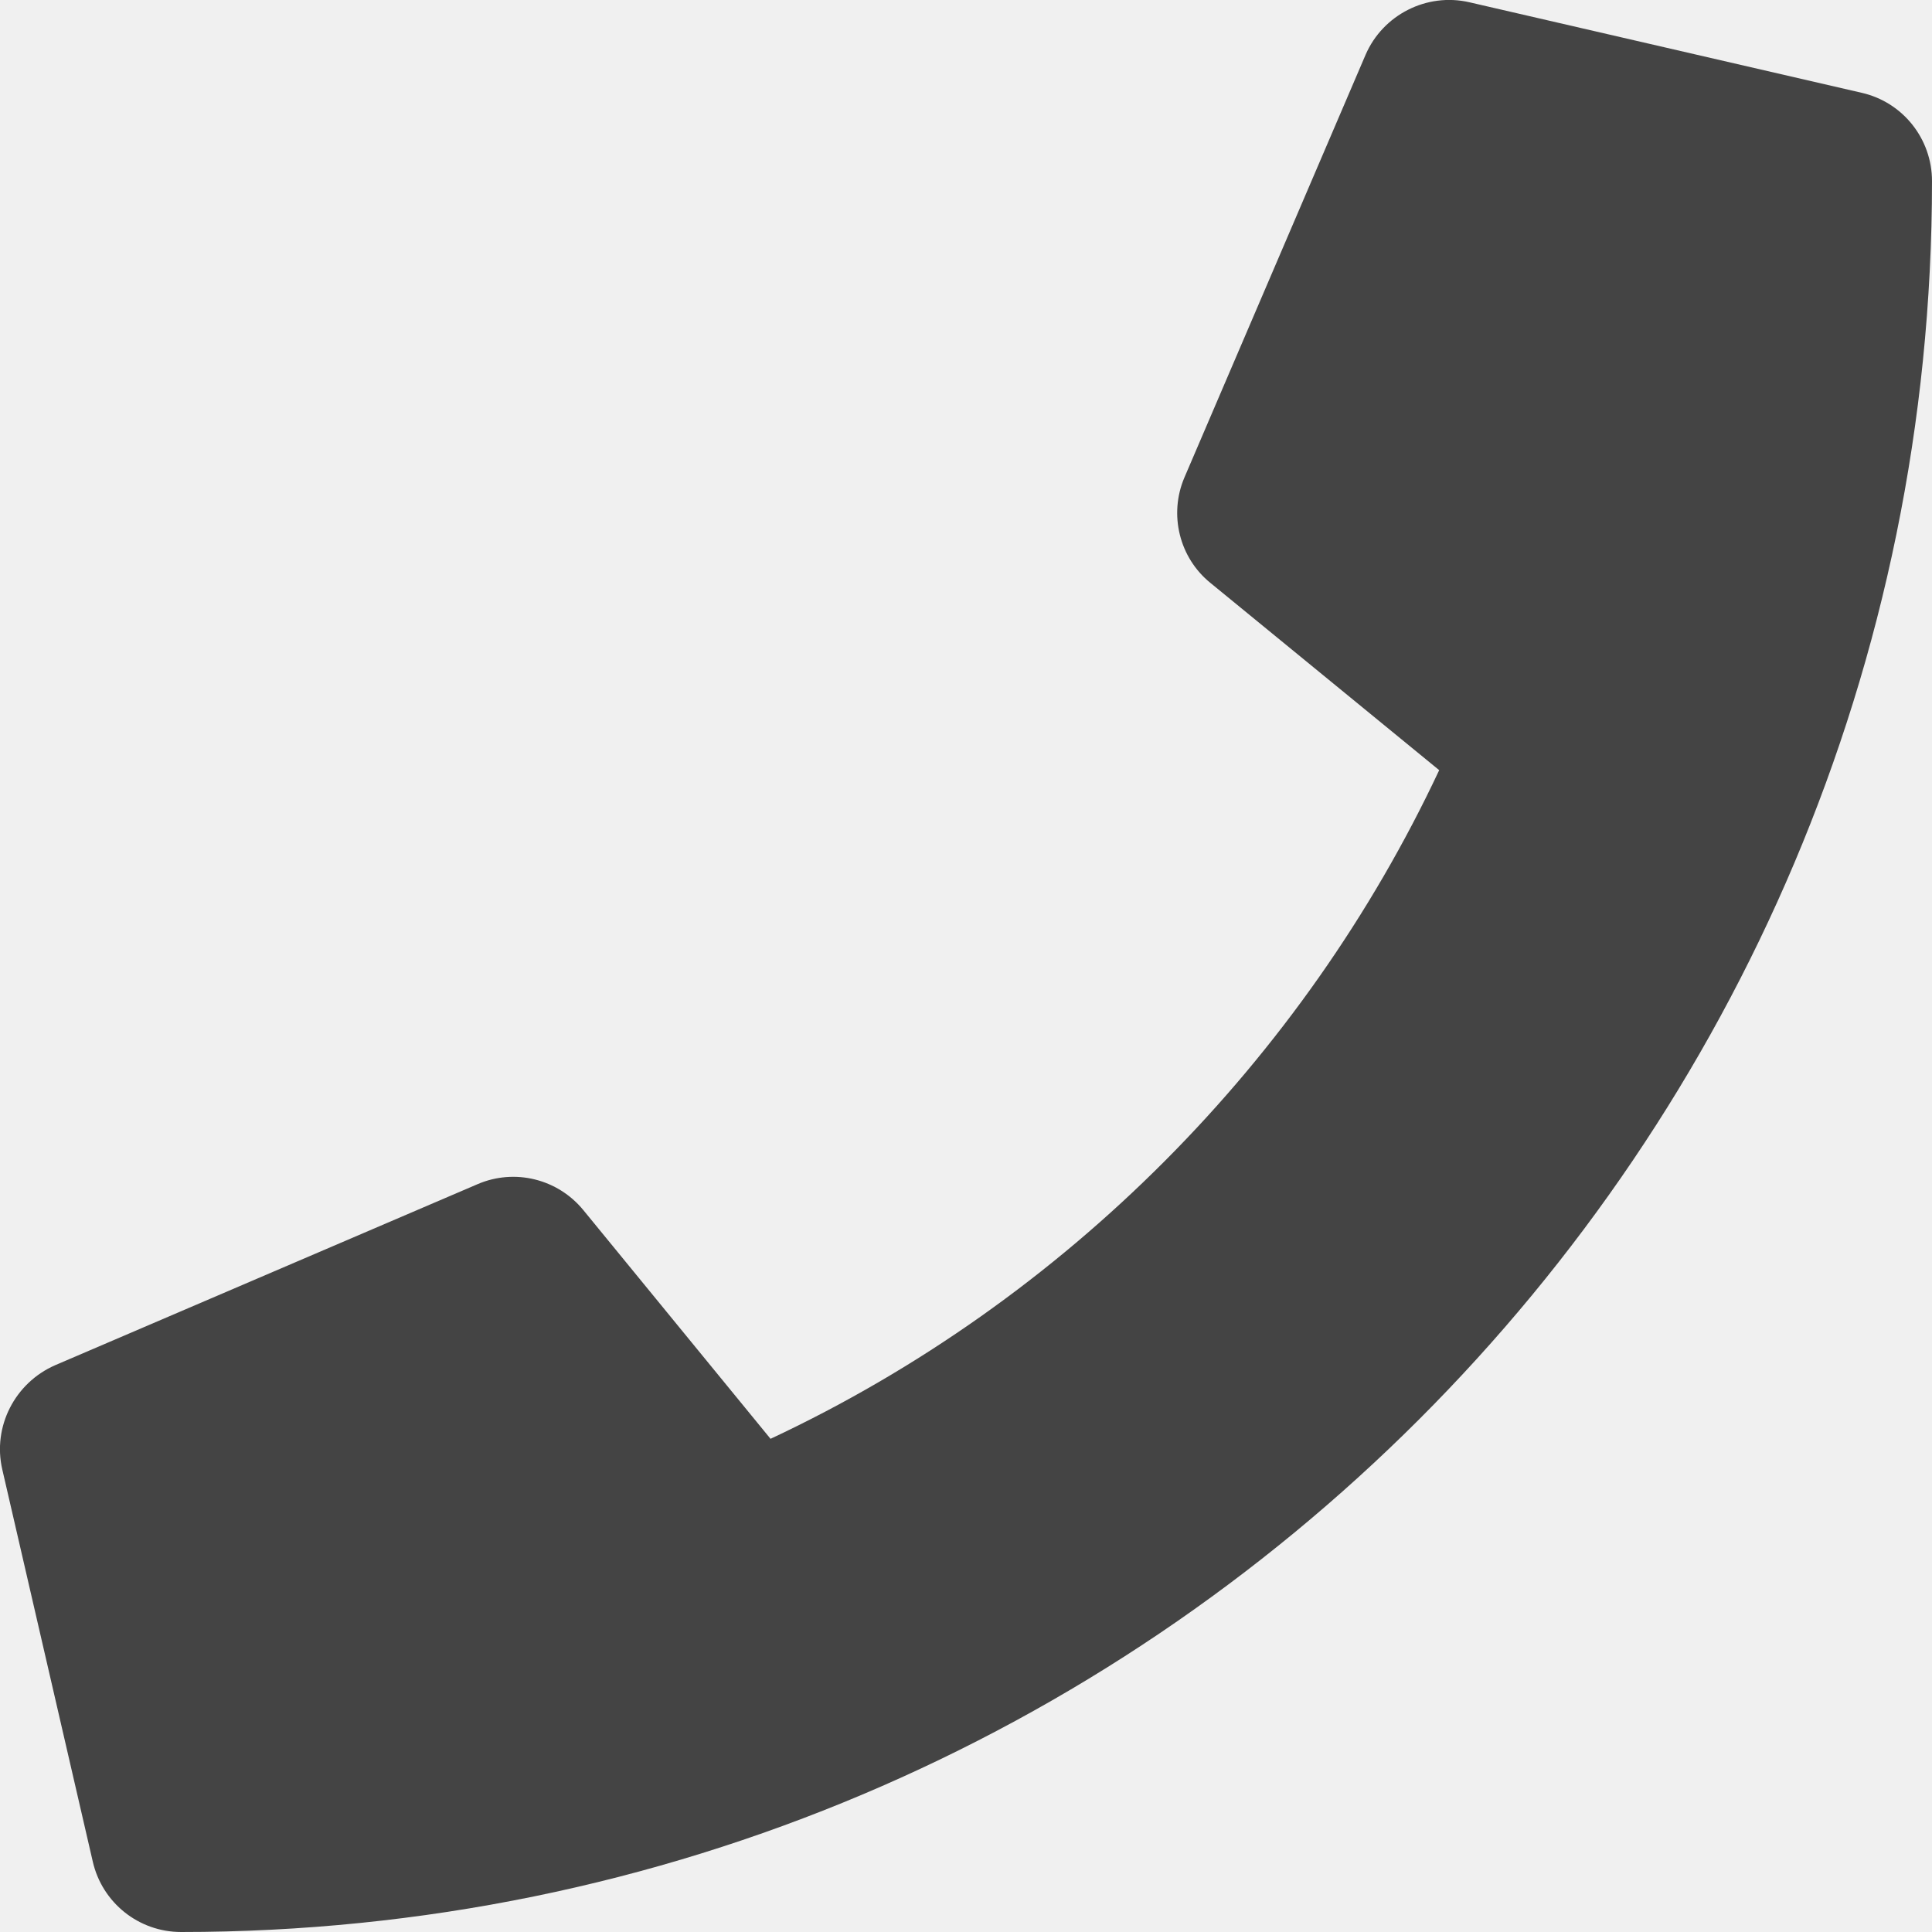
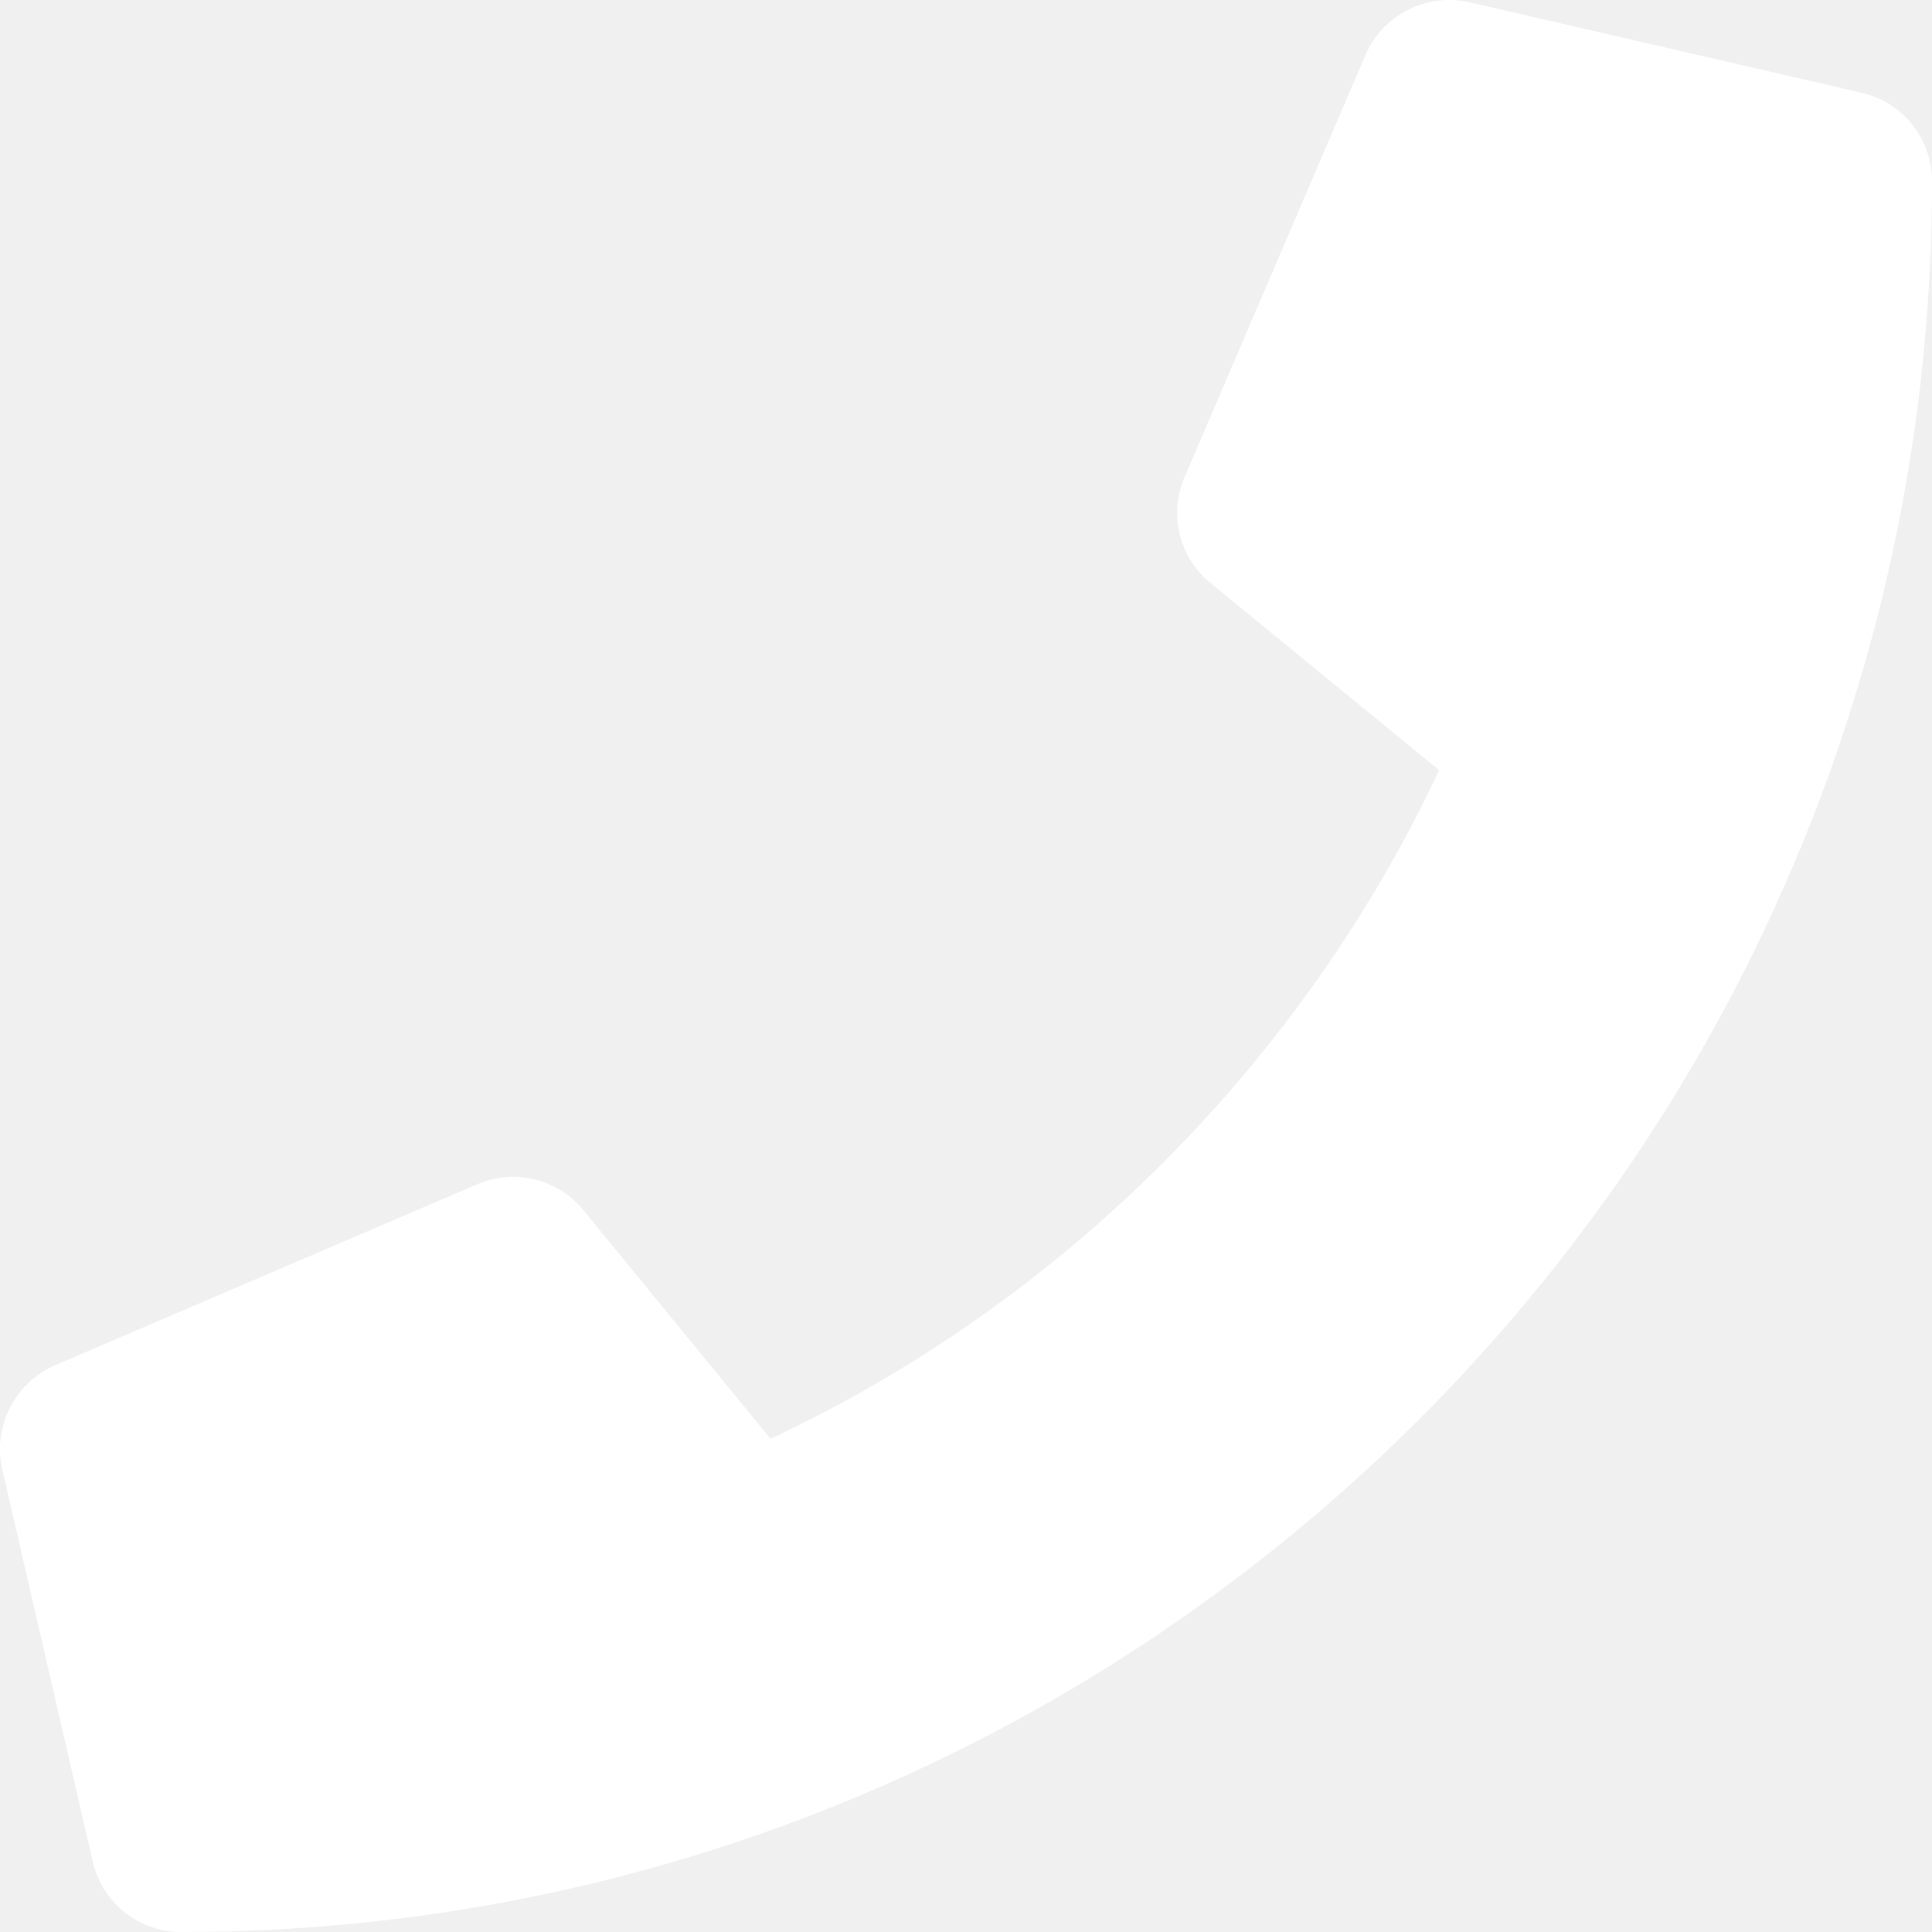
<svg xmlns="http://www.w3.org/2000/svg" aria-hidden="true" focusable="false" data-prefix="fas" data-icon="phone" class="svg-inline--fa fa-phone fa-w-16" role="img" viewBox="0 0 512 512">
-   <path fill="#444" d="M493.4 24.6l-104-24c-11.3-2.6-22.9 3.3-27.5 13.9l-48 112c-4.2 9.8-1.4 21.3 6.9 28l60.6 49.6c-36 76.7-98.9 140.5-177.2 177.2l-49.6-60.6c-6.8-8.3-18.2-11.1-28-6.9l-112 48C3.9 366.5-2 378.1.6 389.4l24 104C27.1 504.2 36.7 512 48 512c256.1 0 464-207.5 464-464 0-11.2-7.7-20.9-18.6-23.4z" />
+   <path fill="#fff" d="M493.4 24.6l-104-24c-11.3-2.6-22.9 3.3-27.5 13.9l-48 112c-4.2 9.8-1.4 21.3 6.9 28l60.6 49.6c-36 76.7-98.9 140.5-177.2 177.2l-49.6-60.6c-6.8-8.3-18.2-11.1-28-6.9l-112 48C3.9 366.5-2 378.1.6 389.4l24 104C27.1 504.2 36.7 512 48 512c256.1 0 464-207.5 464-464 0-11.2-7.7-20.9-18.6-23.4z" />
</svg>
